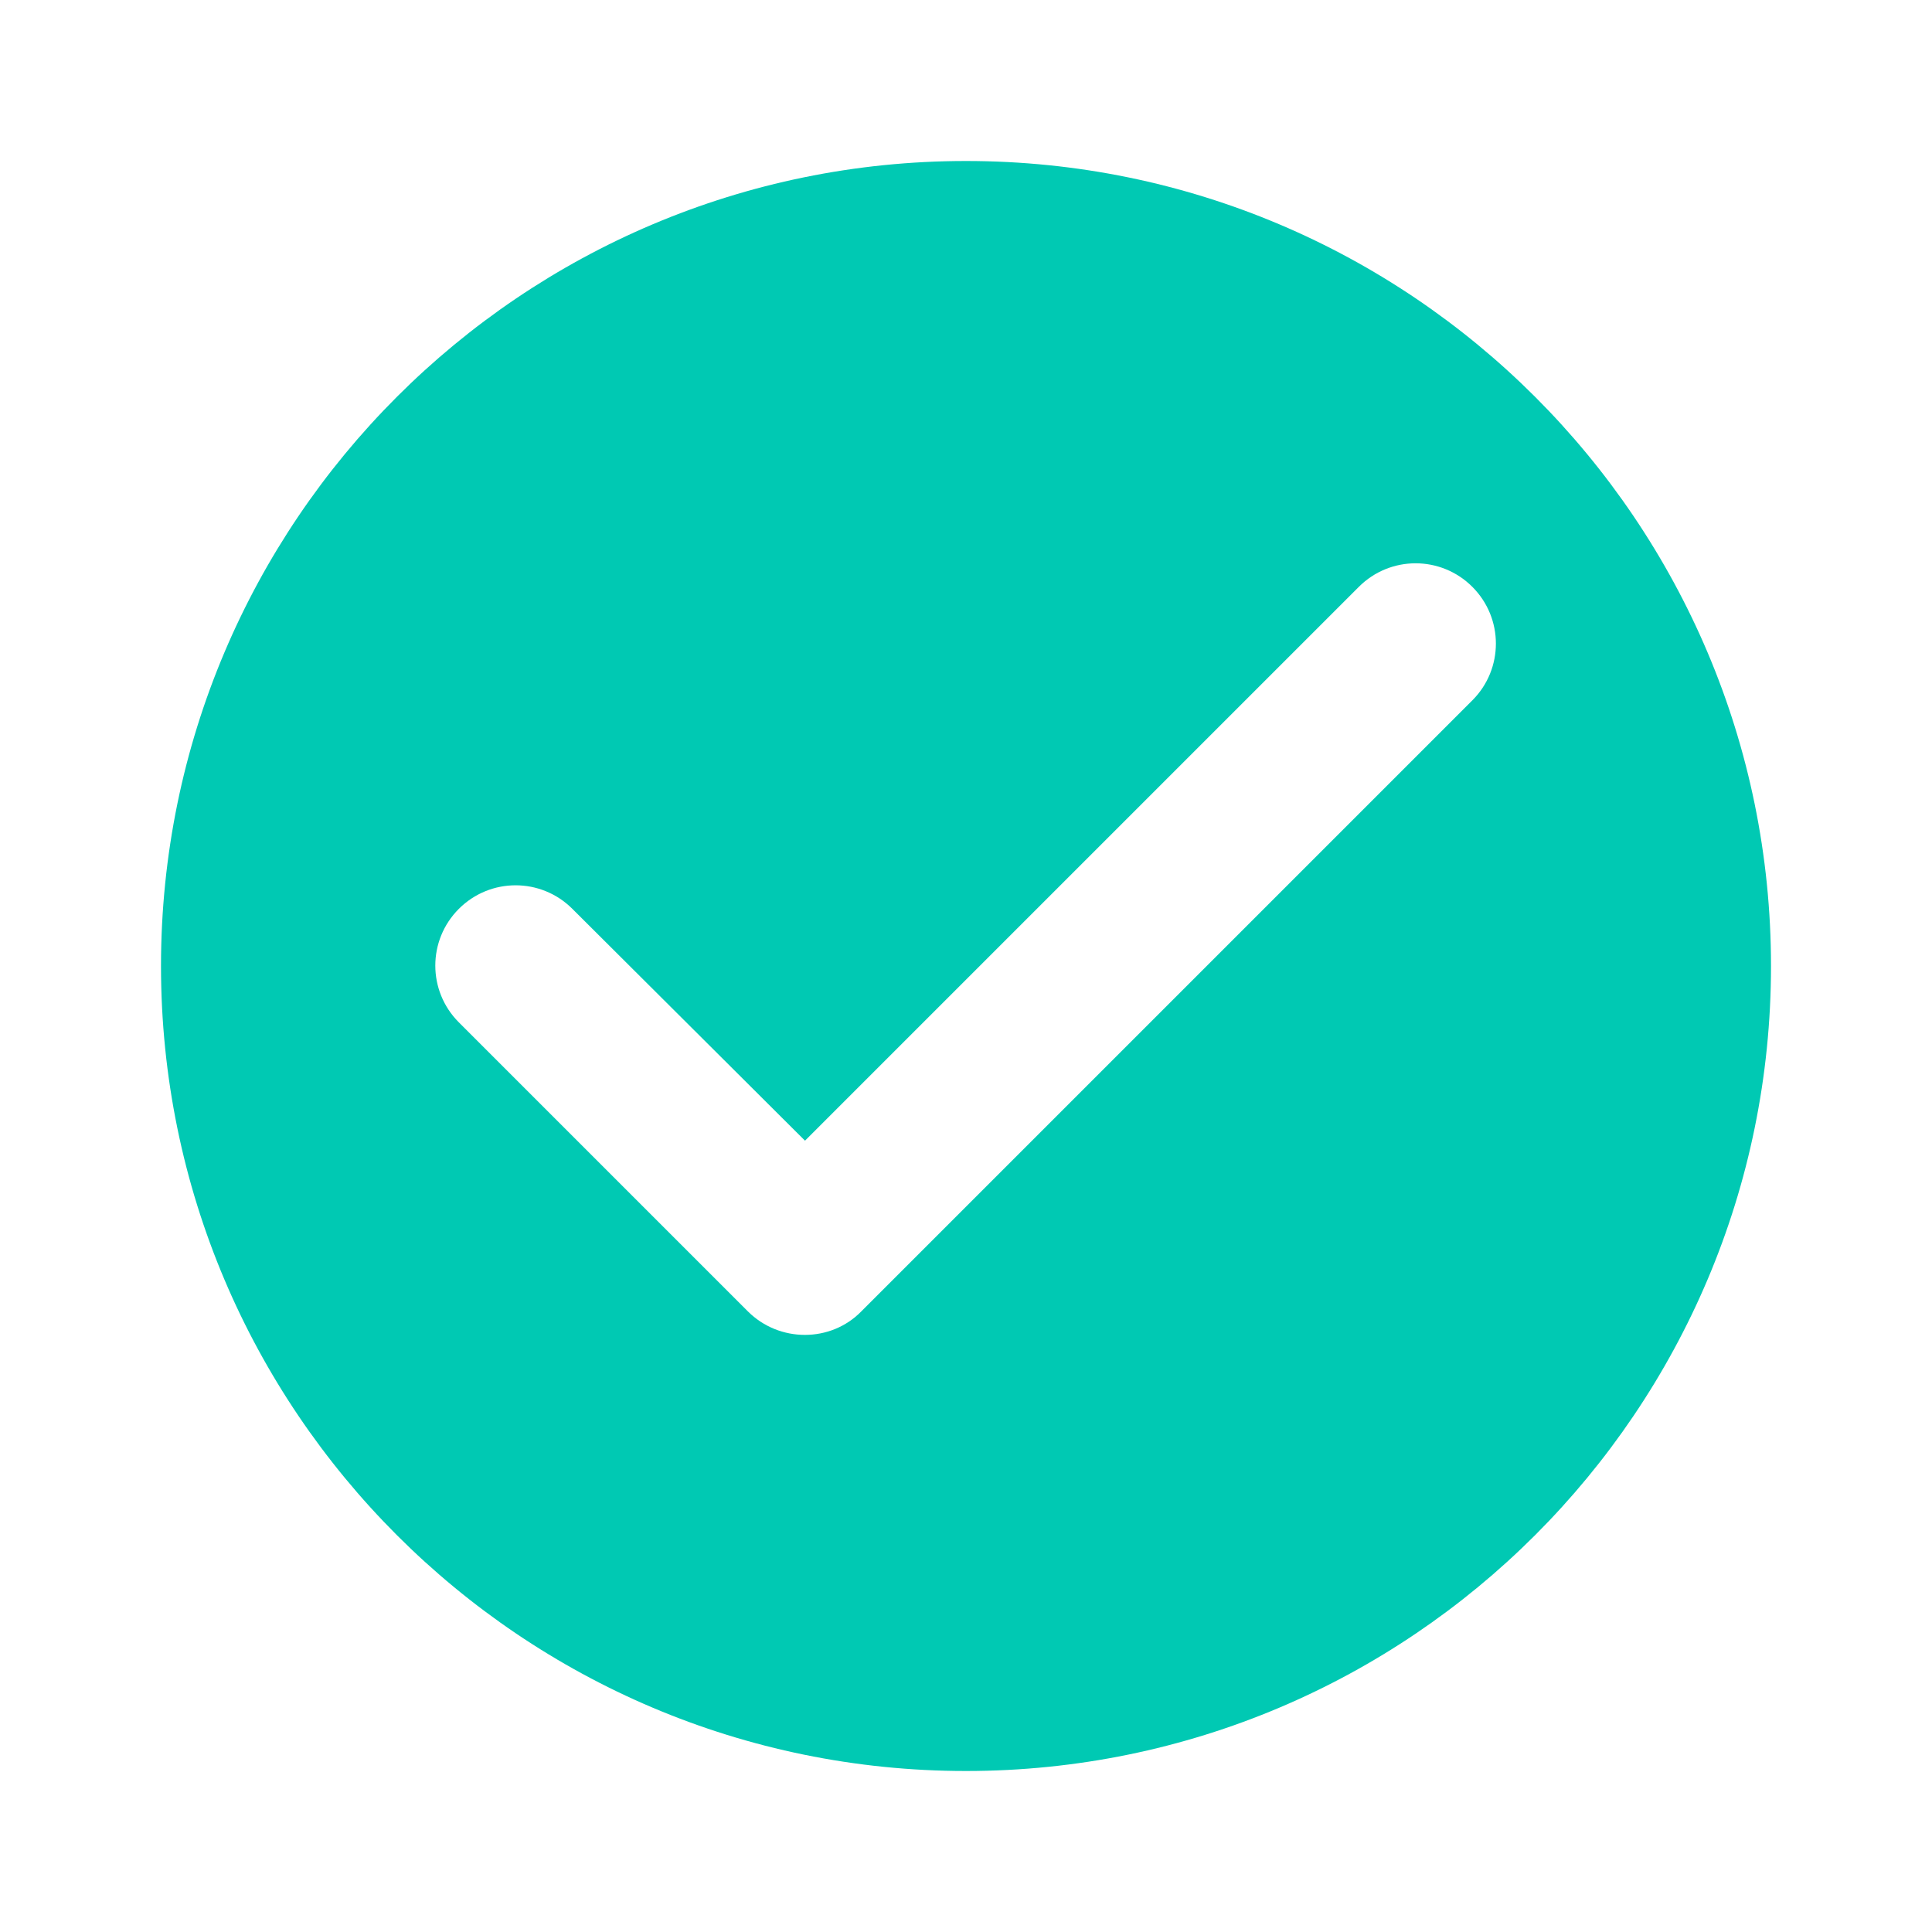
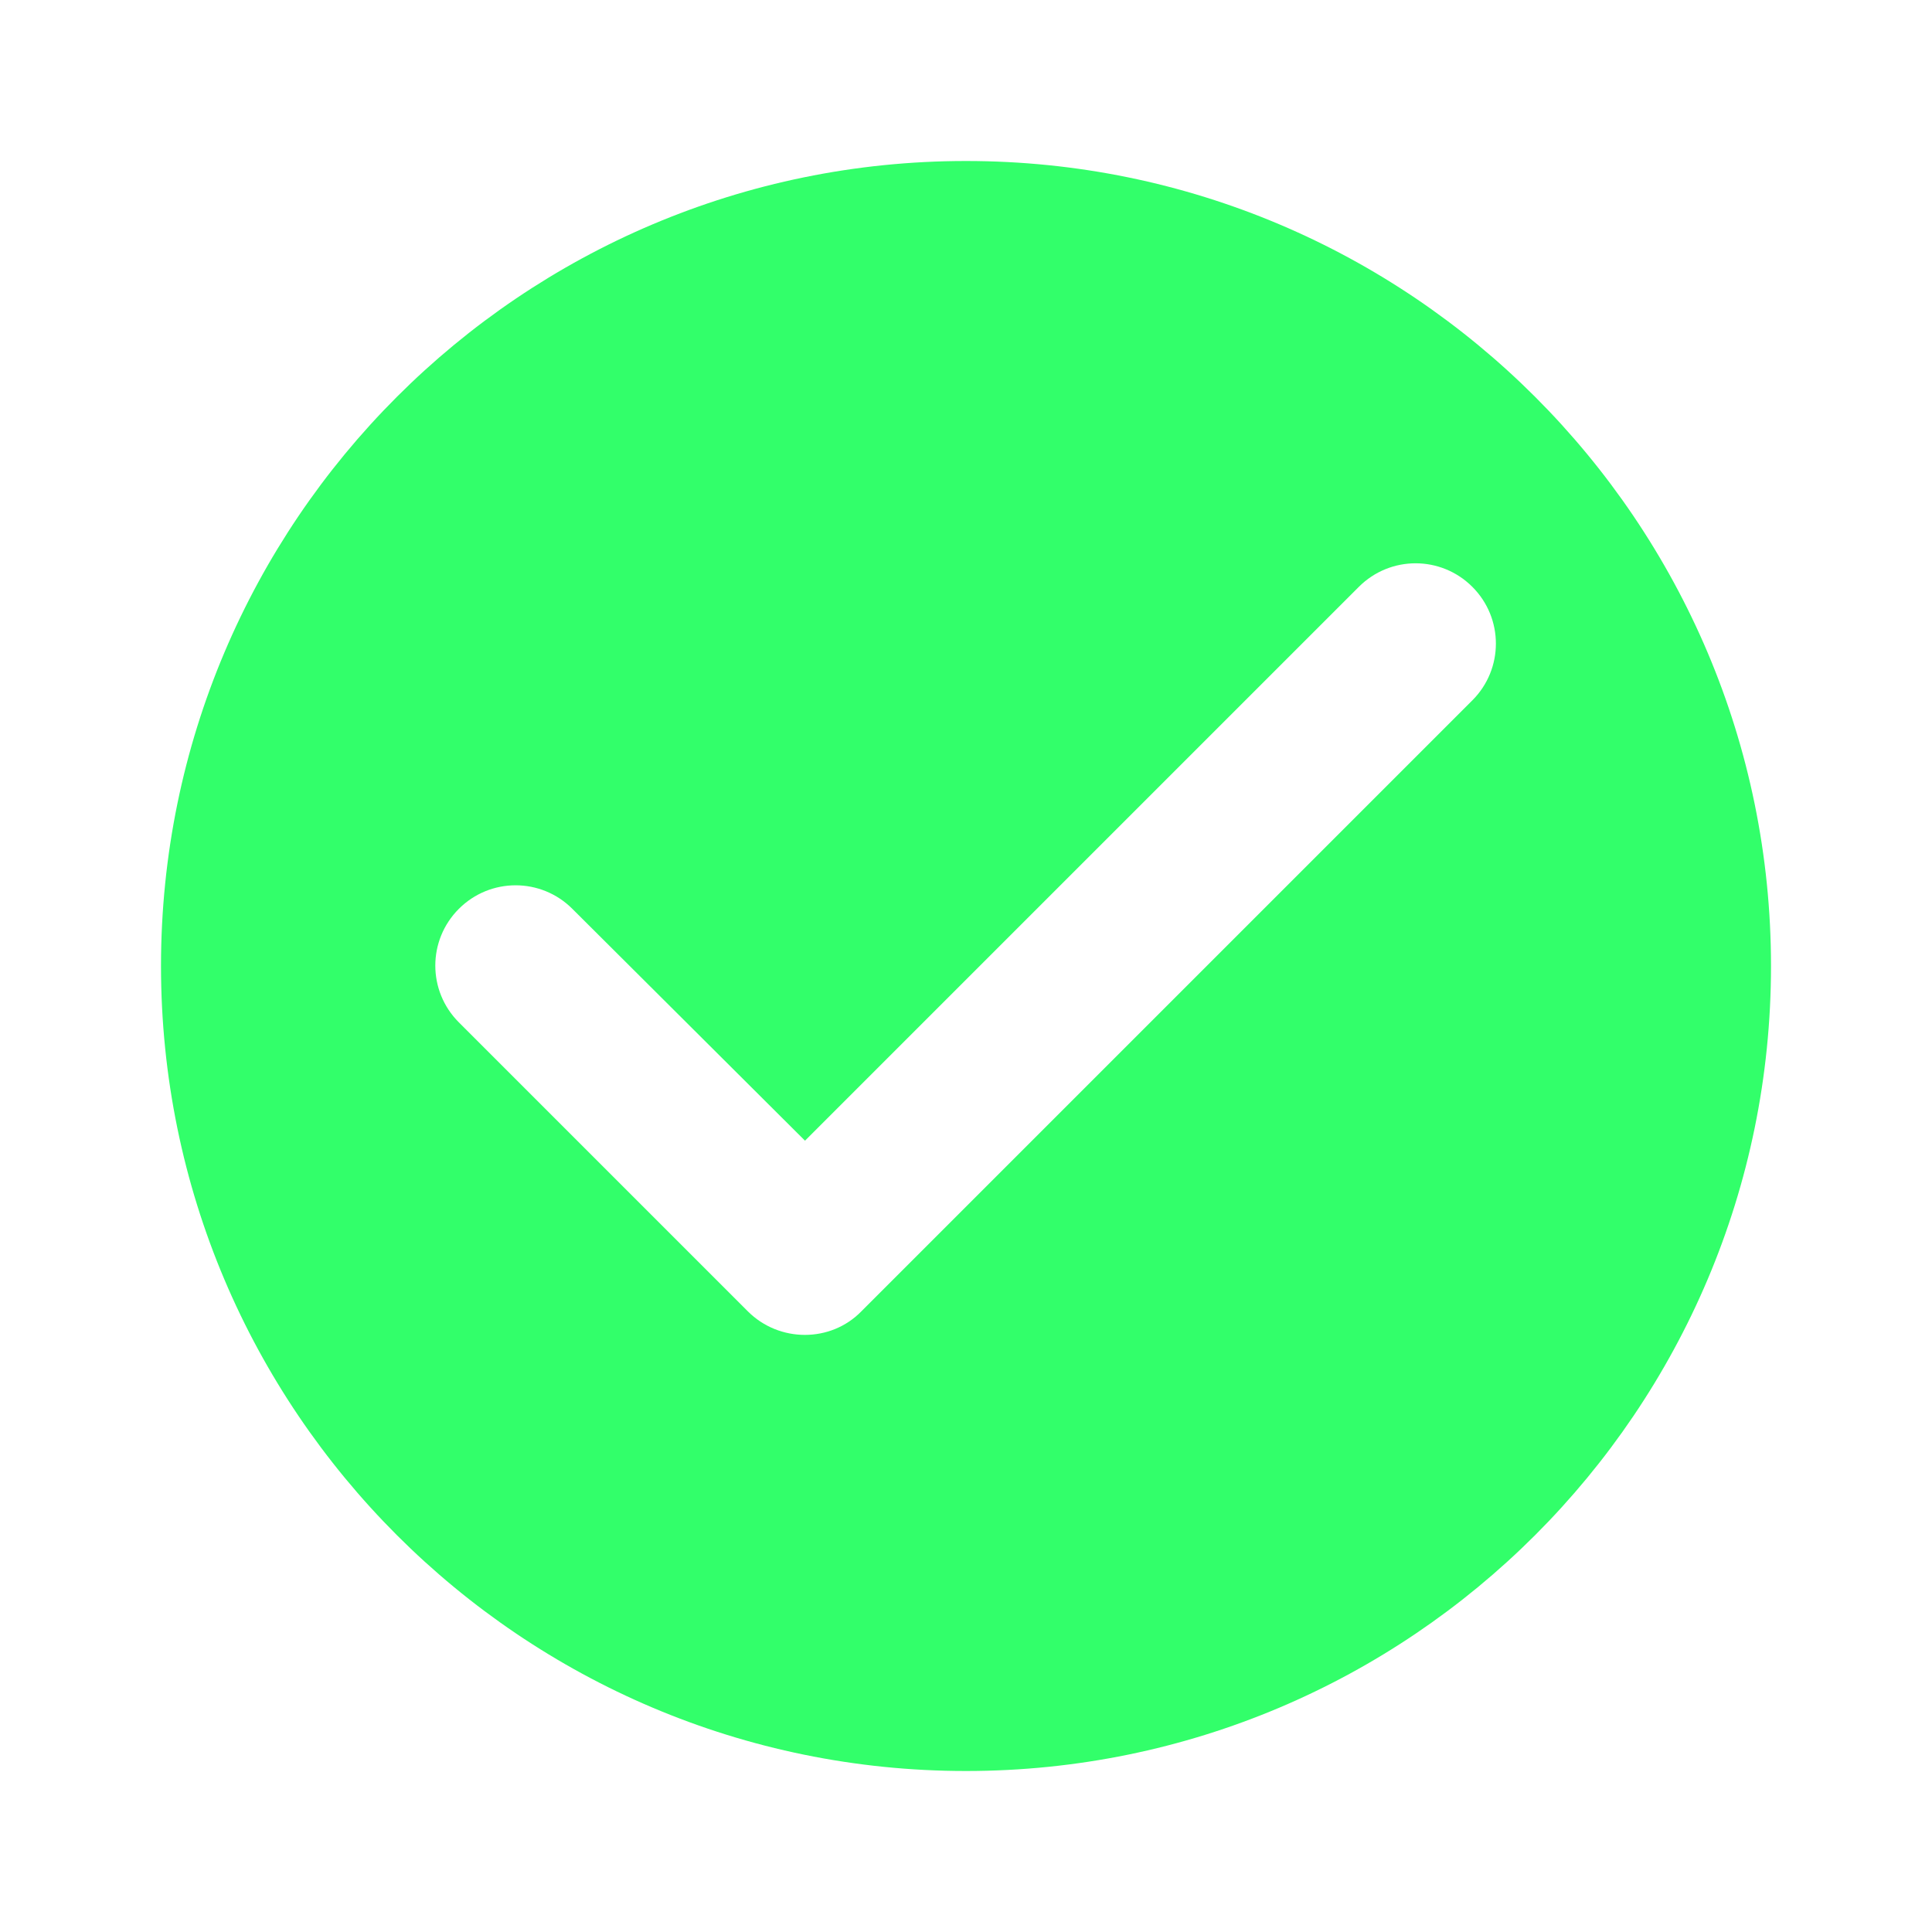
<svg xmlns="http://www.w3.org/2000/svg" width="24" height="24" viewBox="0 0 24 24">
  <path fill="none" d="M0 0h24v24H0V0z" />
-   <path d="M12 2C6.48 2 2 6.48 2 12s4.48 10 10 10 10-4.48 10-10S17.52 2 12 2zM9.29 16.29L5.7 12.7c-.39-.39-.39-1.02 0-1.41.39-.39 1.02-.39 1.41 0L10 14.17l6.88-6.88c.39-.39 1.02-.39 1.41 0 .39.39.39 1.02 0 1.41l-7.59 7.59c-.38.39-1.02.39-1.41 0z" fill="#00c9b3" />
+   <path d="M12 2C6.48 2 2 6.48 2 12s4.48 10 10 10 10-4.48 10-10S17.52 2 12 2zM9.29 16.29L5.7 12.7c-.39-.39-.39-1.02 0-1.41.39-.39 1.02-.39 1.41 0L10 14.17l6.88-6.88c.39-.39 1.02-.39 1.41 0 .39.39.39 1.02 0 1.41l-7.59 7.59c-.38.39-1.02.39-1.41 0z" fill="#32ff6a" />
</svg>
